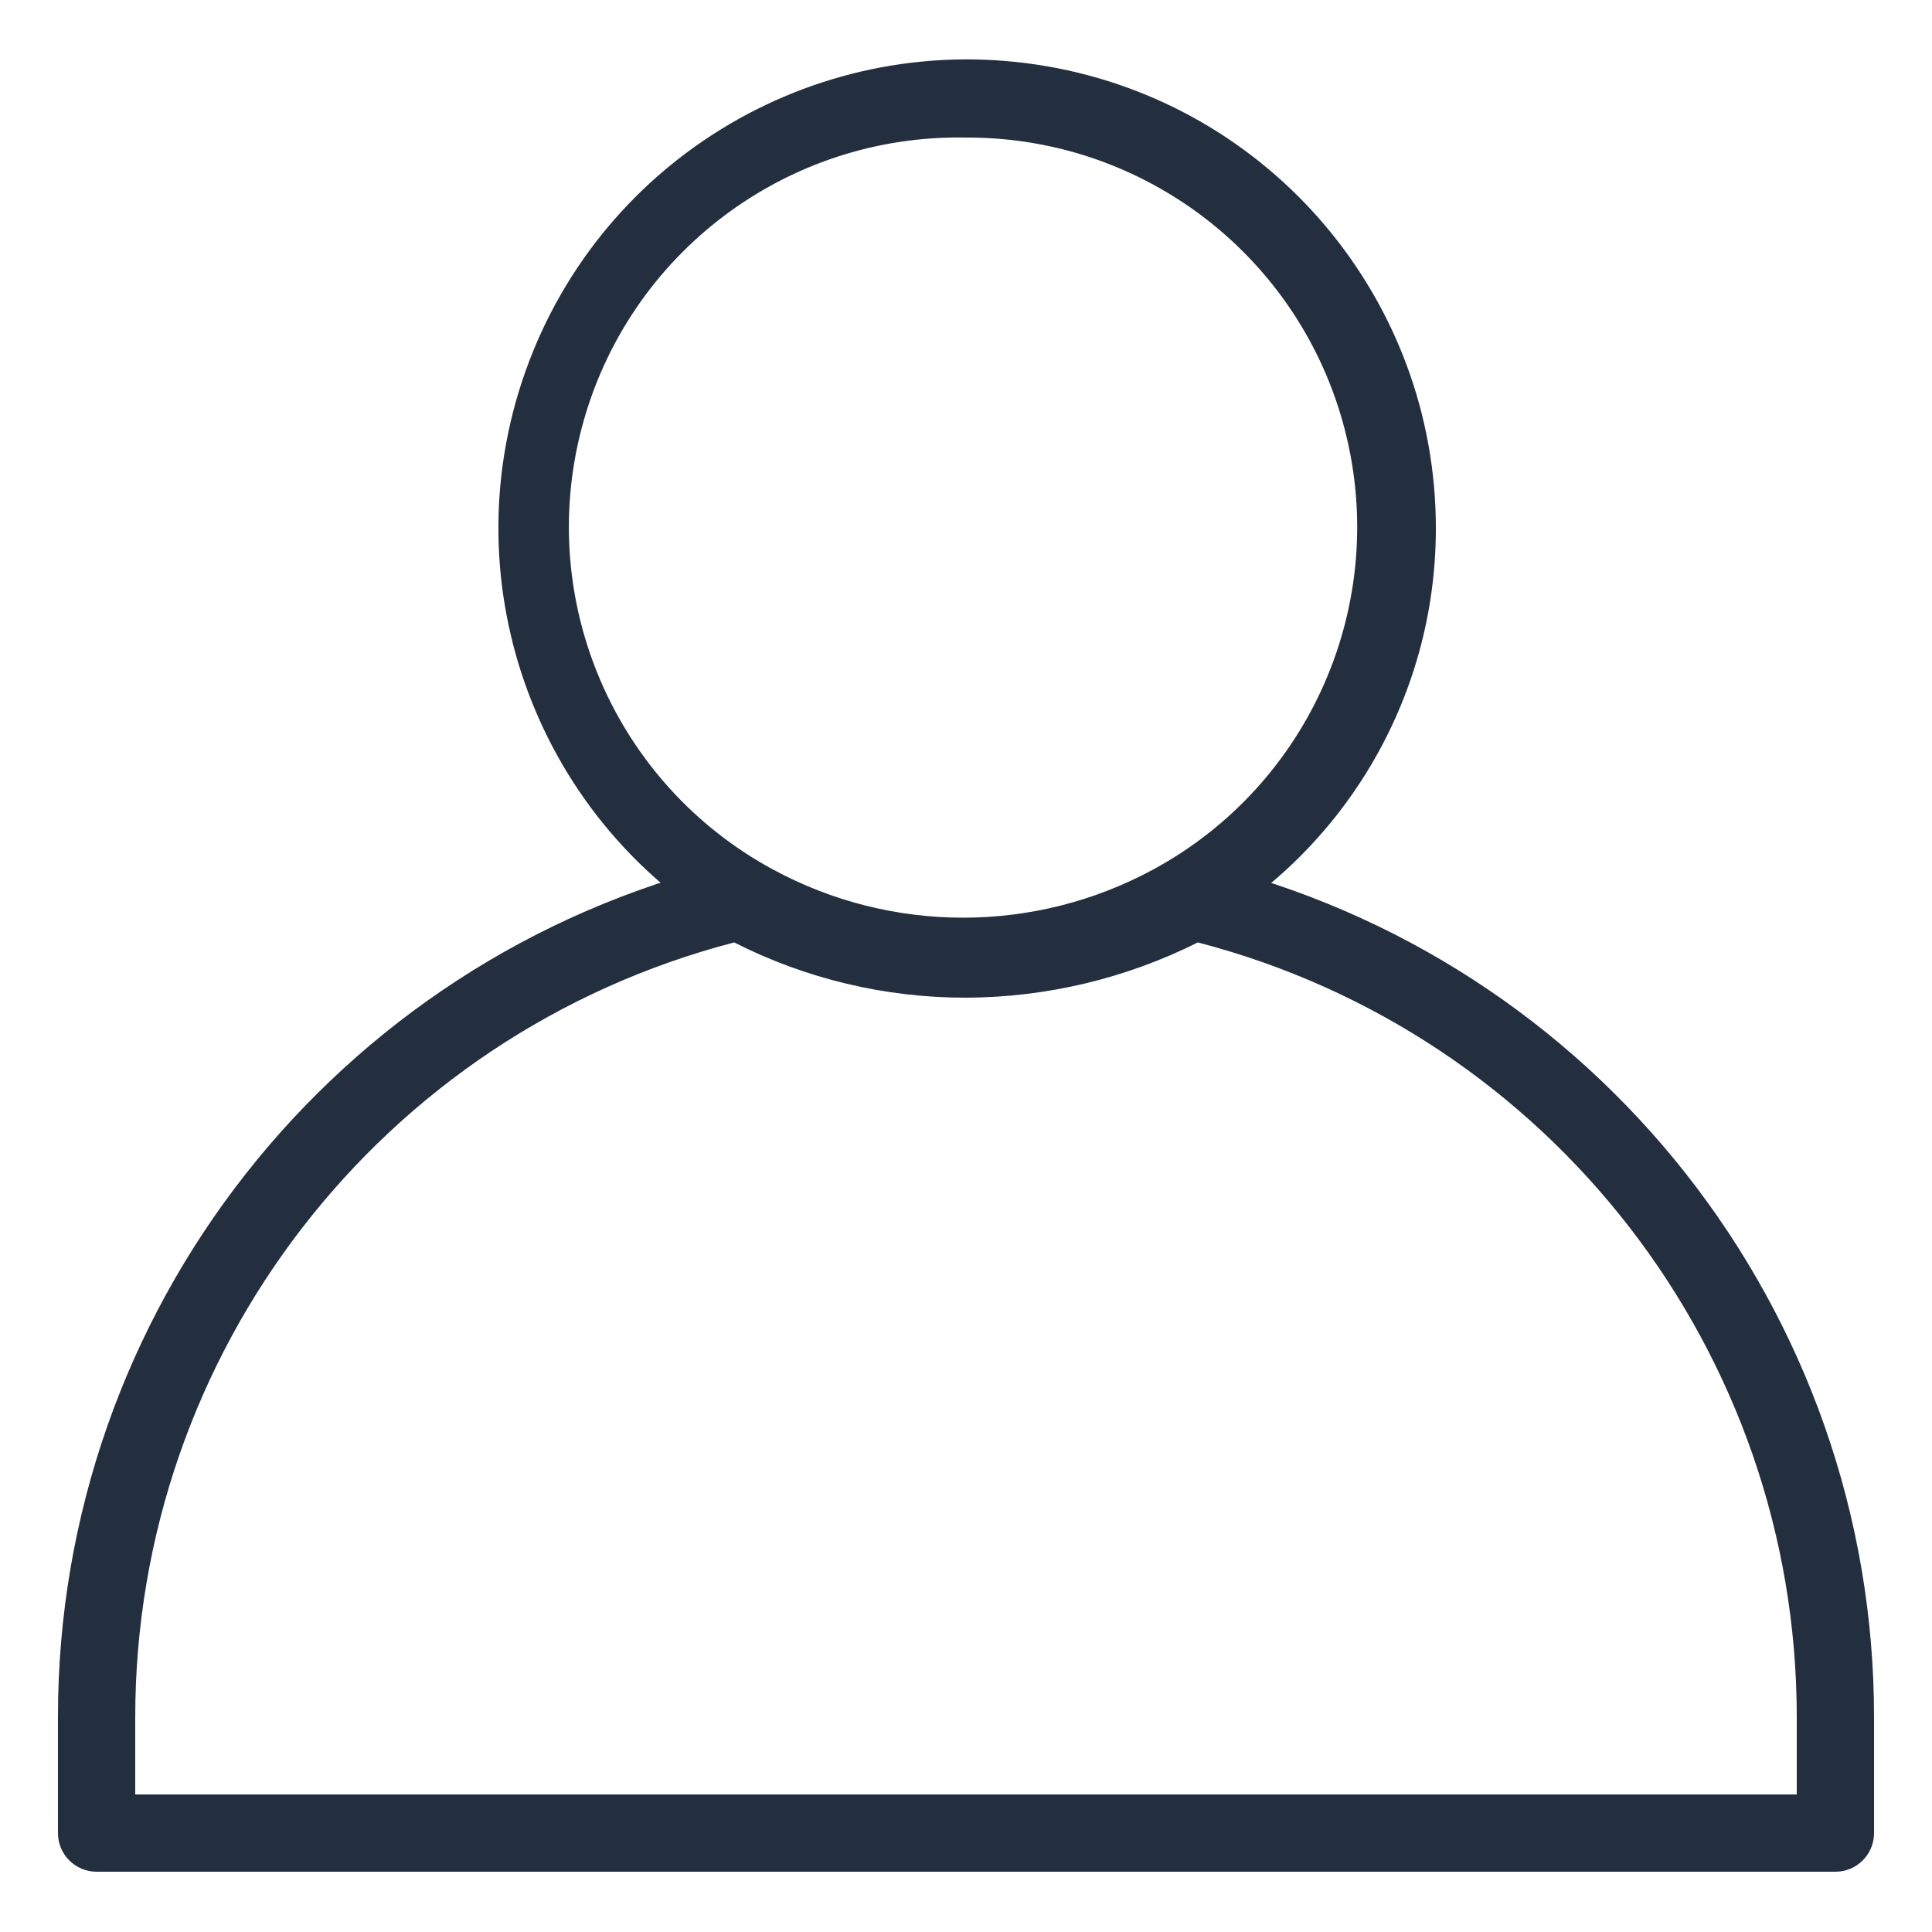
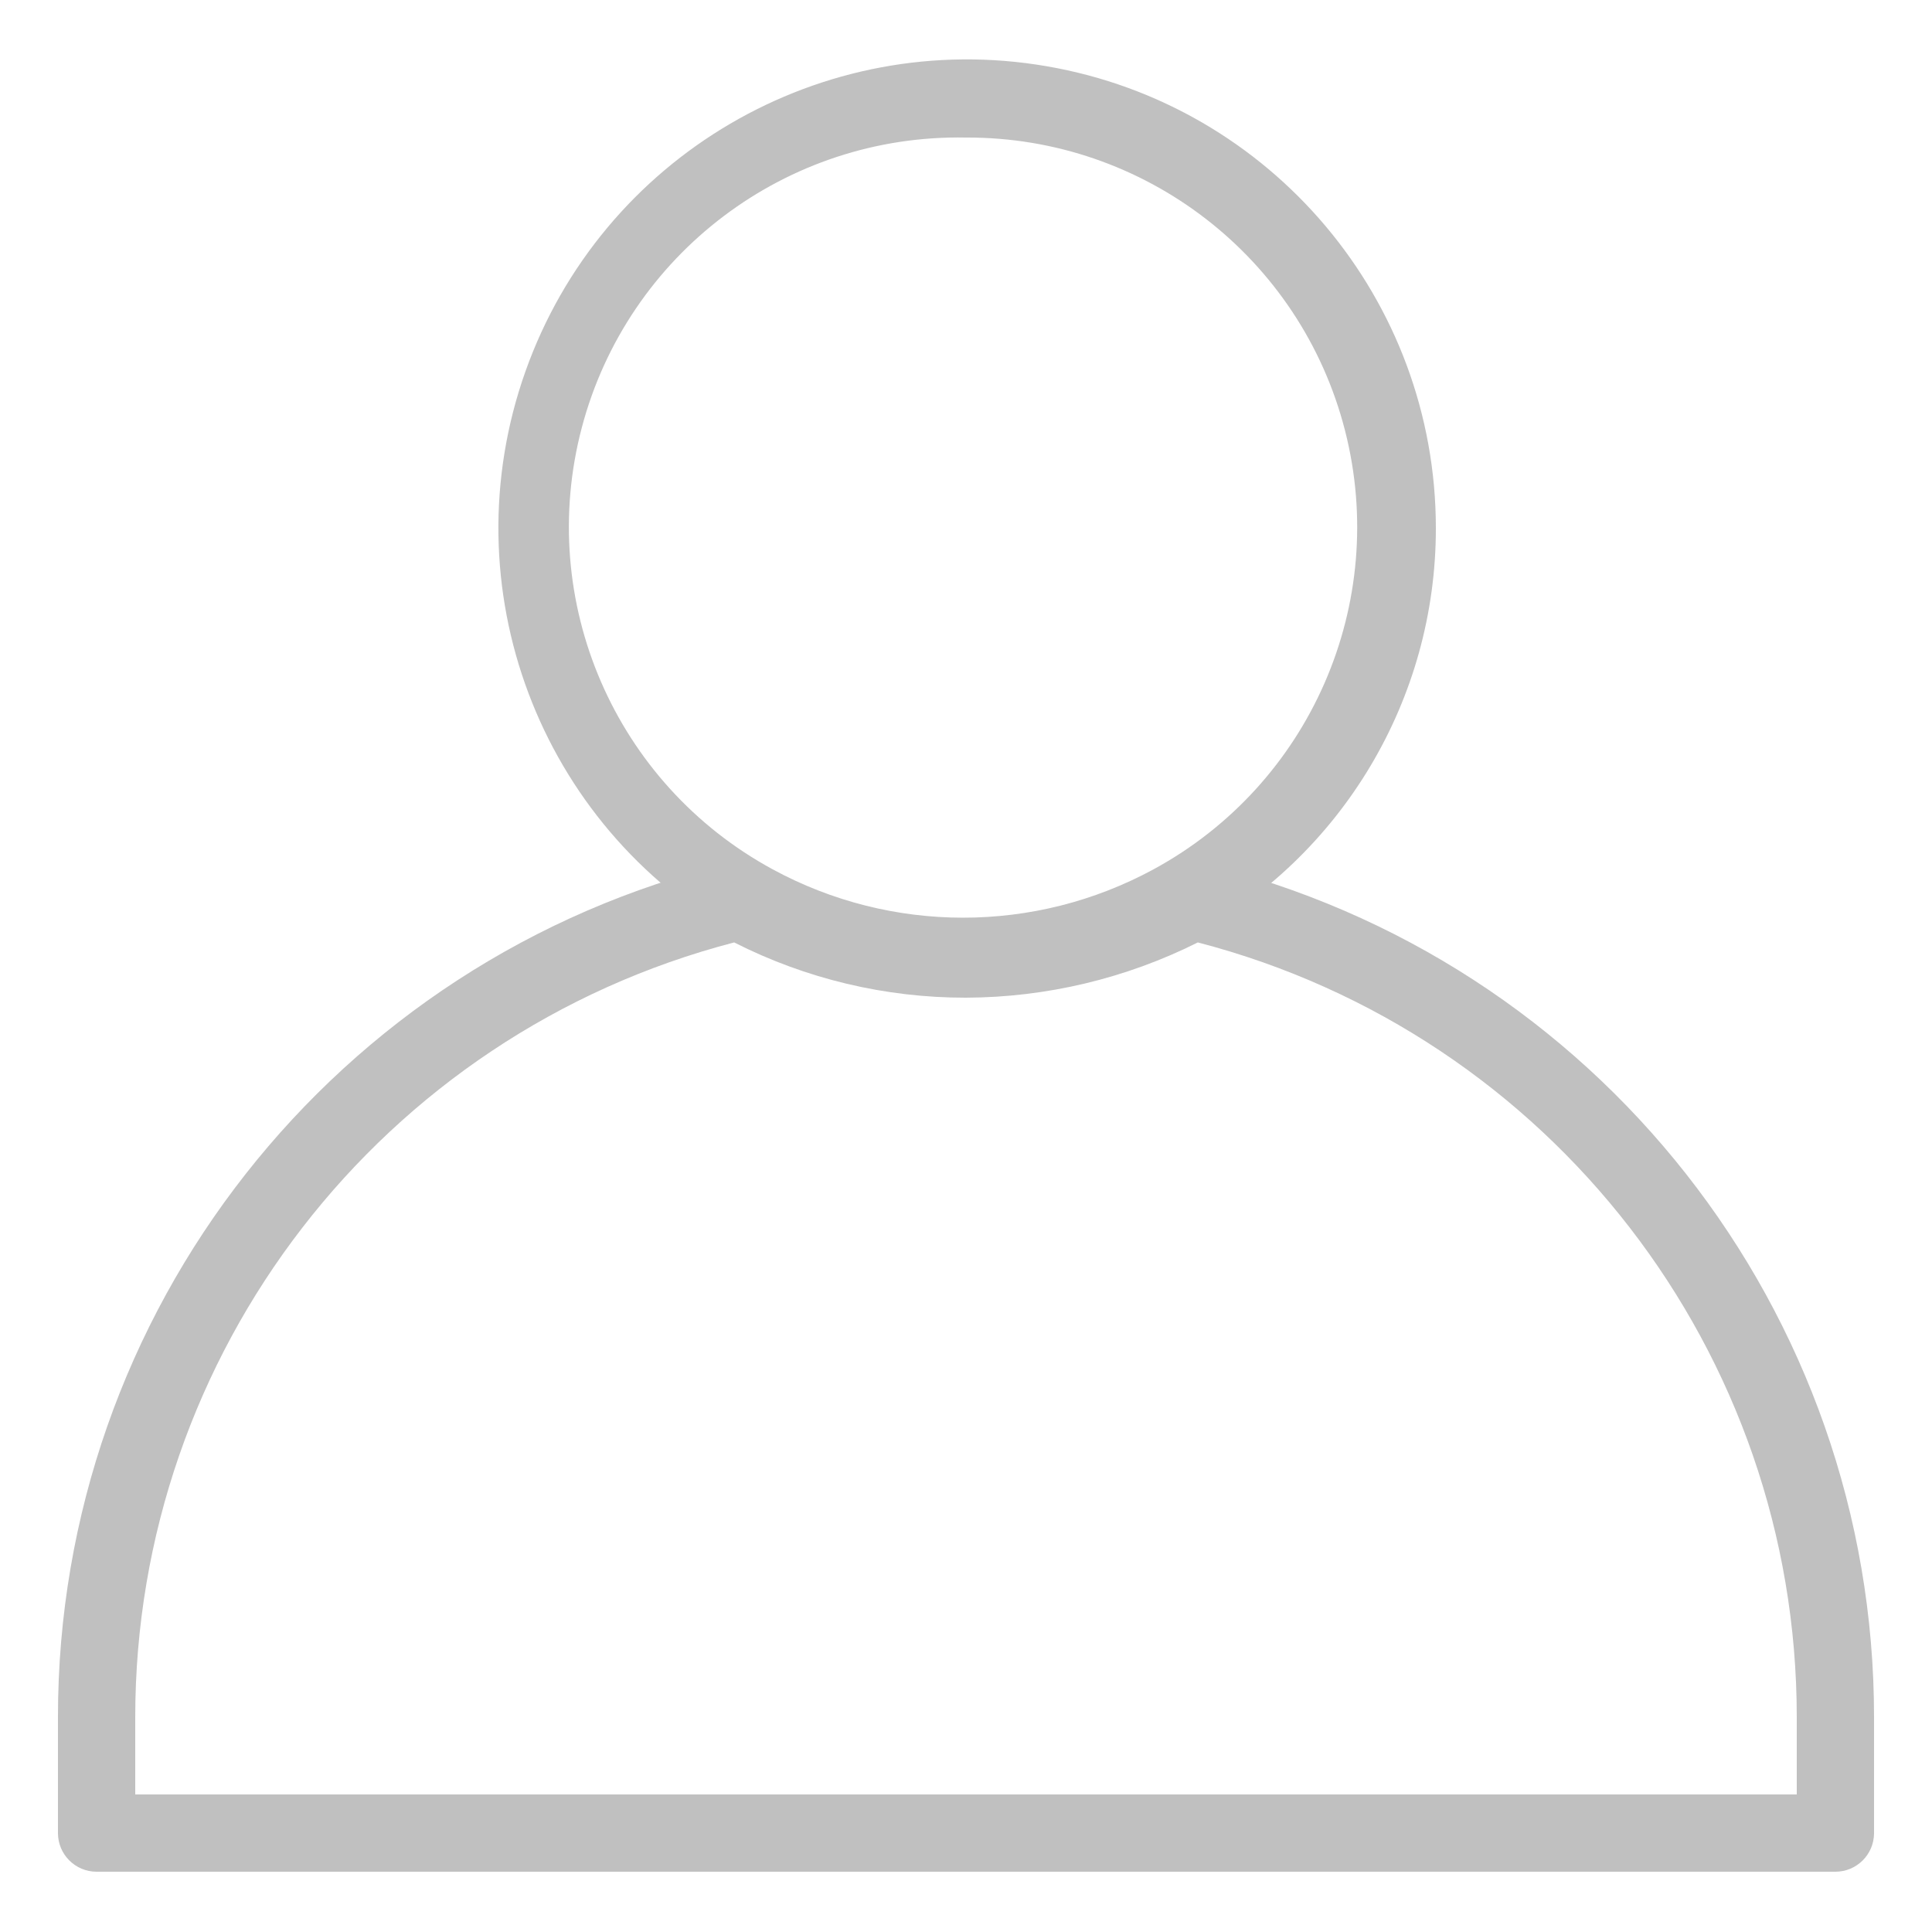
<svg xmlns="http://www.w3.org/2000/svg" class="w-6 h-6" height="48" viewBox="0 0 50 50" width="48">
  <defs>
-     <style>.Res_User_48_Dark_svg__cls-1{fill:#232f3e}</style>
+     <style>.Res_User_48_Dark_svg__cls-1{fill:#c0c0c0}</style>
  </defs>
  <g id="Res_User_48_Dark_svg__Working">
    <path class="Res_User_48_Dark_svg__cls-1" d="M47.5 48.44h-45a1 1 0 01-1-1v-3a22.73 22.73 0 0117.36-22.1 1.06 1.06 0 01.72.09 11.29 11.29 0 0010.82 0 1 1 0 01.71-.09A22.73 22.73 0 0148.5 44.45v3a1 1 0 01-1 .99zm-44-2h43v-2A20.71 20.71 0 0031 24.39a13.51 13.51 0 01-6 1.43 13.21 13.21 0 01-6-1.43A20.72 20.72 0 003.5 44.45z" />
    <path class="Res_User_48_Dark_svg__cls-1" d="M25 25.75a12.18 12.18 0 01-5.9-1.5 12.13 12.13 0 1118.06-10.58 12 12 0 01-6.32 10.58 12.38 12.38 0 01-5.84 1.5zm0-22.19a10.08 10.08 0 00-5 18.94 10.33 10.33 0 009.85 0A10.08 10.08 0 0025 3.56z" />
  </g>
</svg>
